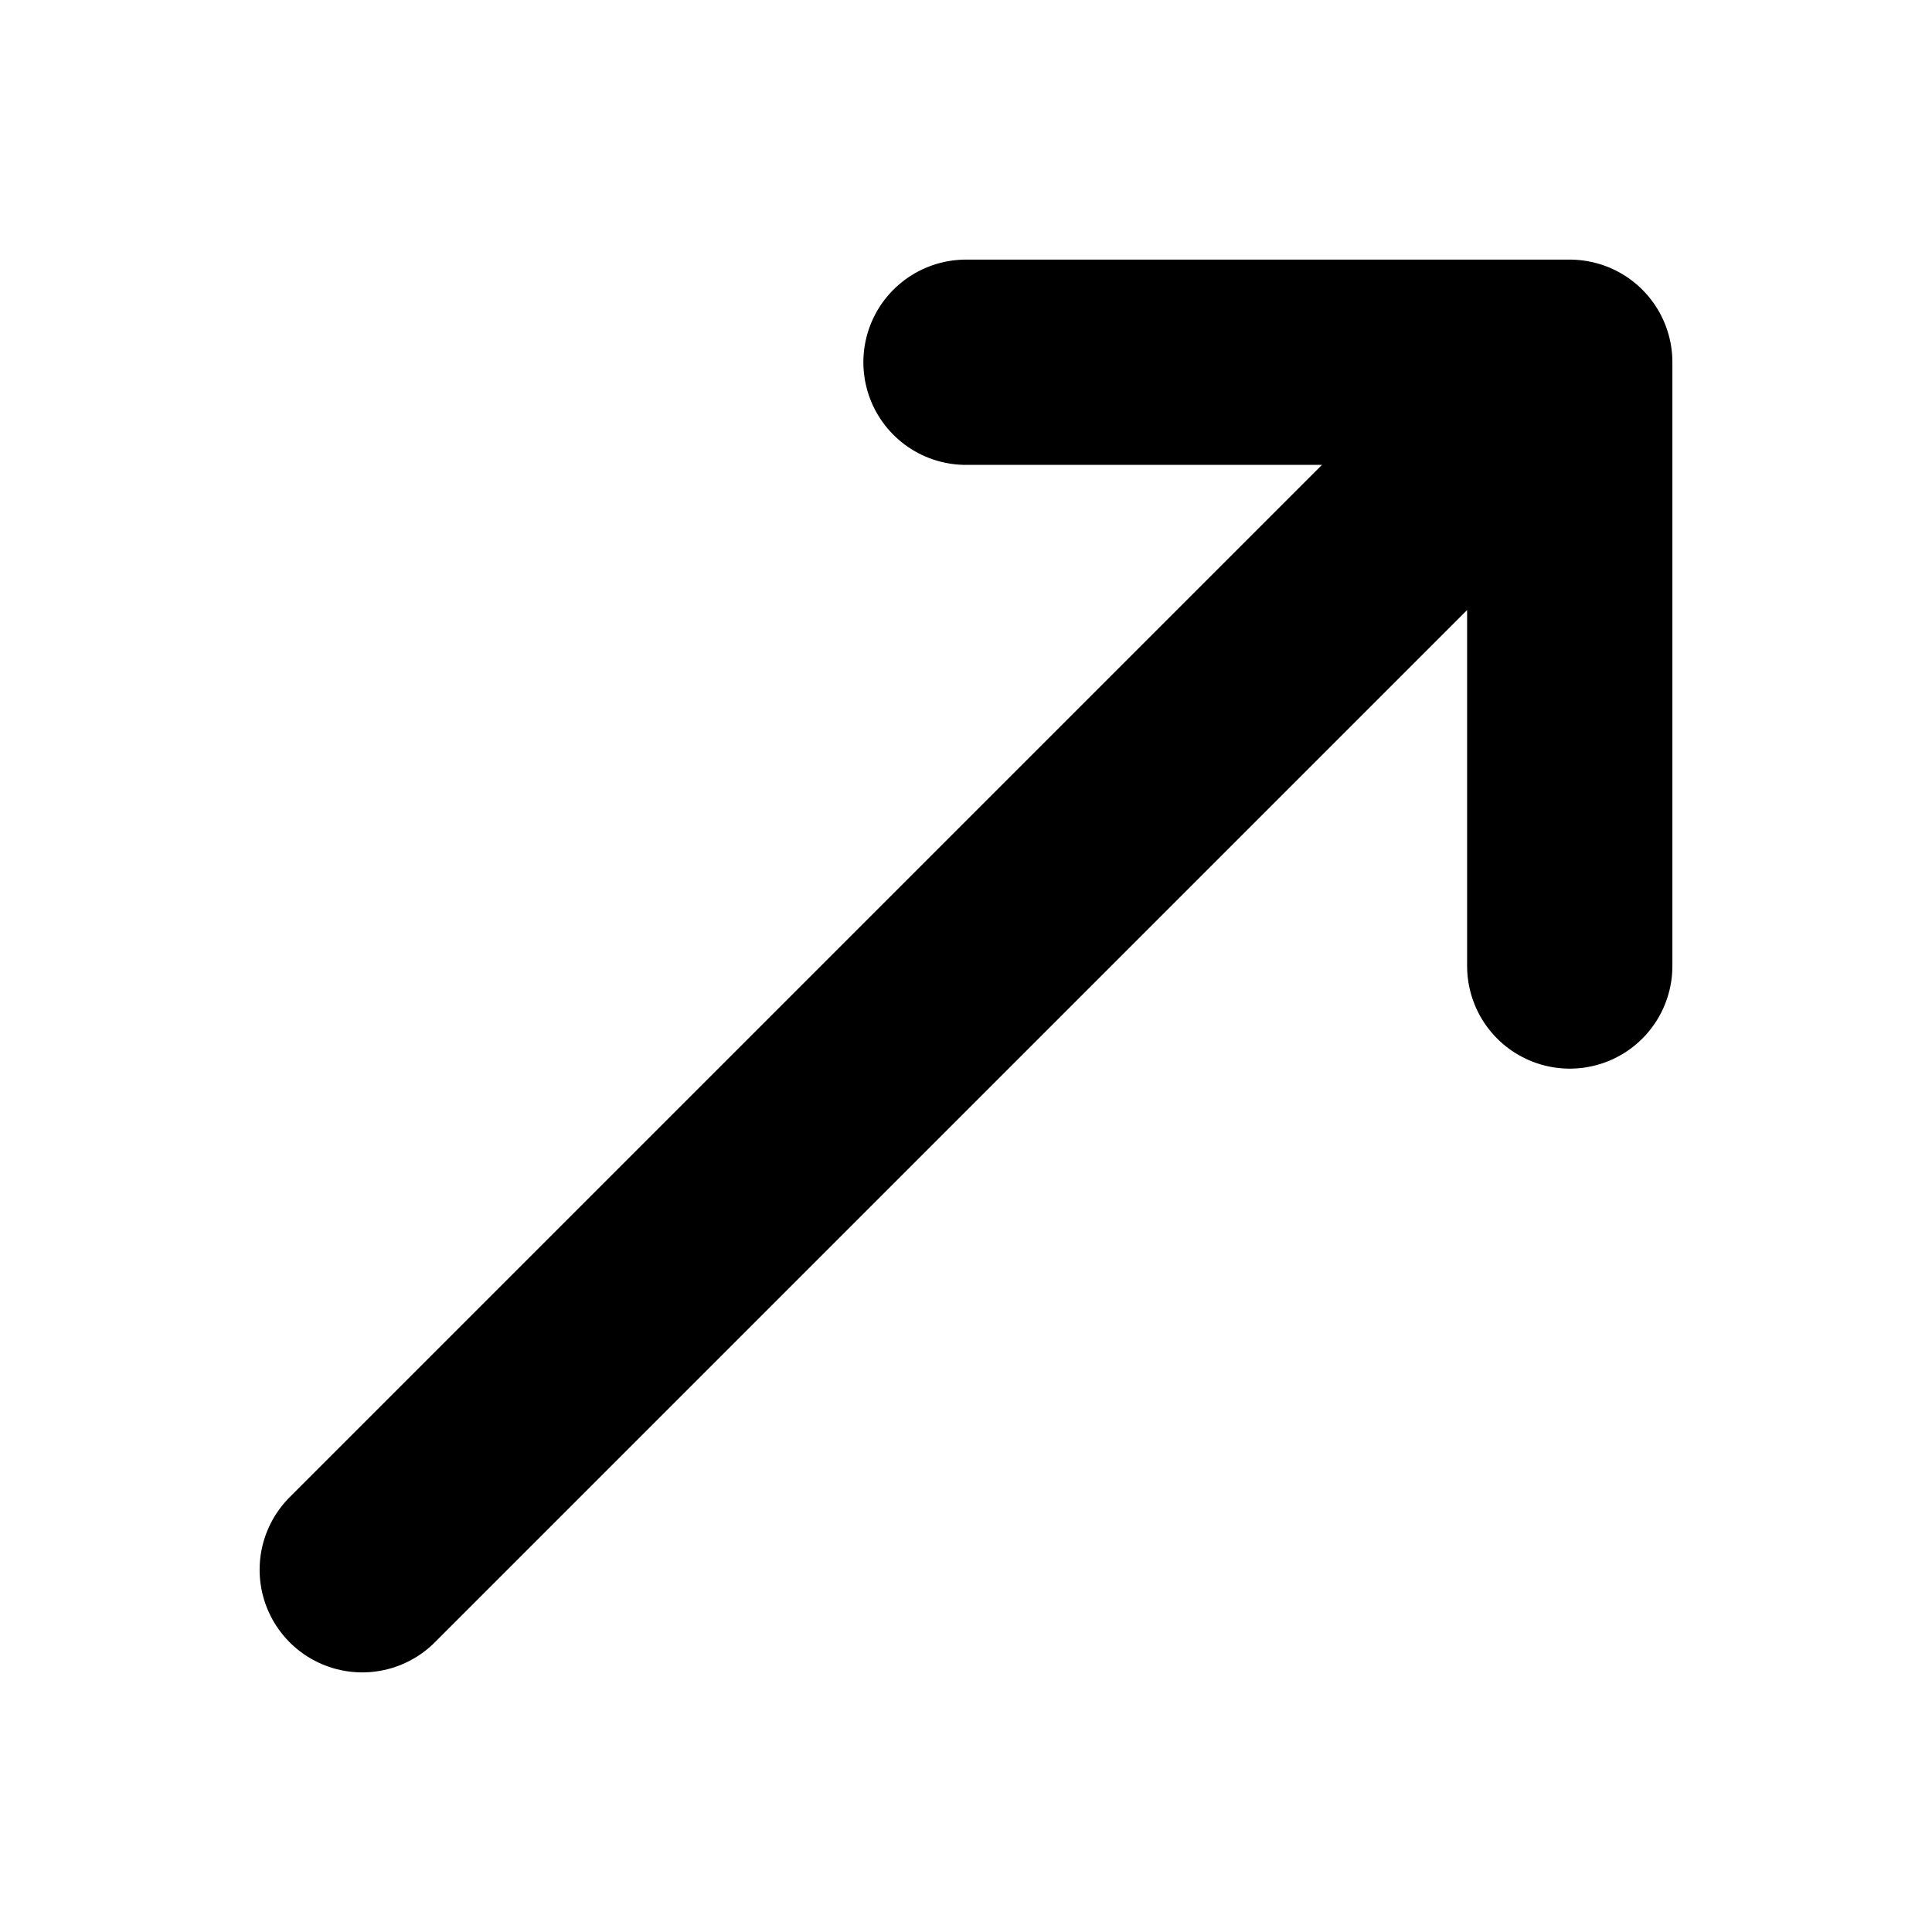
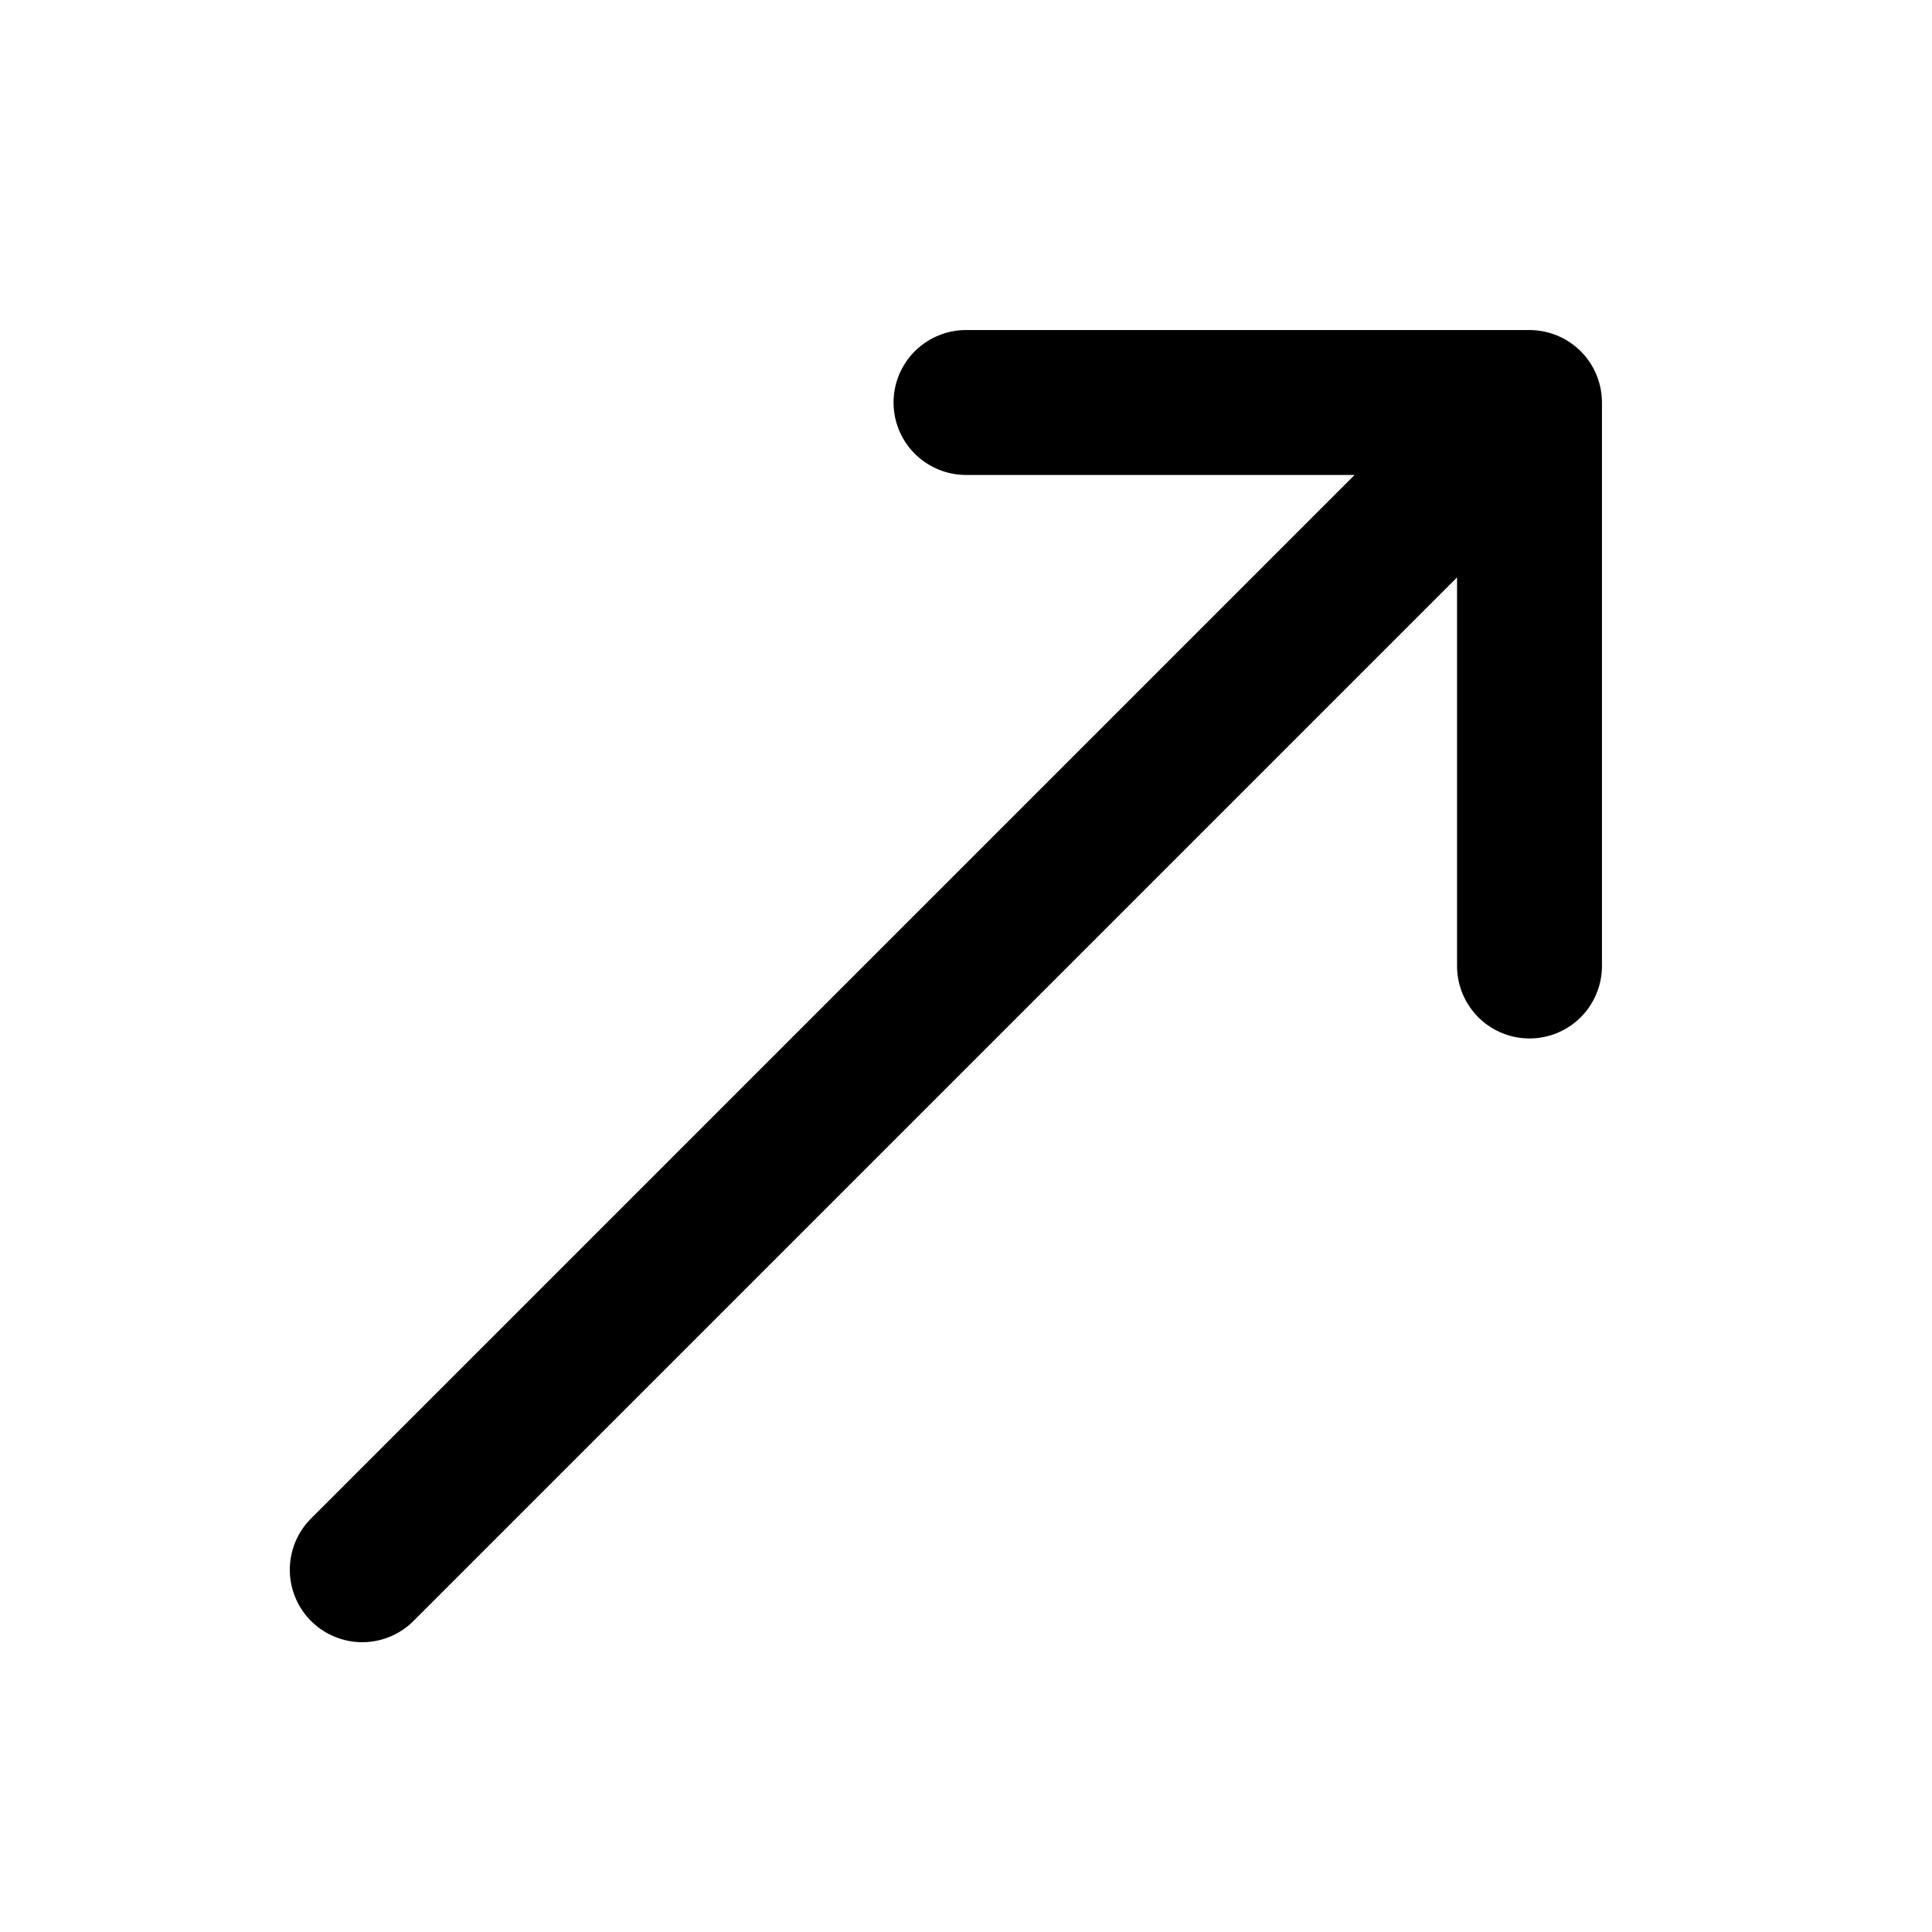
- <svg xmlns="http://www.w3.org/2000/svg" width="16" height="16" viewBox="0 0 16 16">
-   <path fill="none" stroke="currentColor" stroke-linecap="round" stroke-linejoin="round" stroke-width="1.7" d="M3 13 13 3m-5 0h5v5" />
+ <svg xmlns="http://www.w3.org/2000/svg" width="24" height="24" viewBox="0 0 24 24">
+   <path d="M4.5 19.5 19 5m-7 0h7v7" fill="none" stroke="currentColor" stroke-linecap="round" stroke-linejoin="round" stroke-width="1.8" />
</svg>
